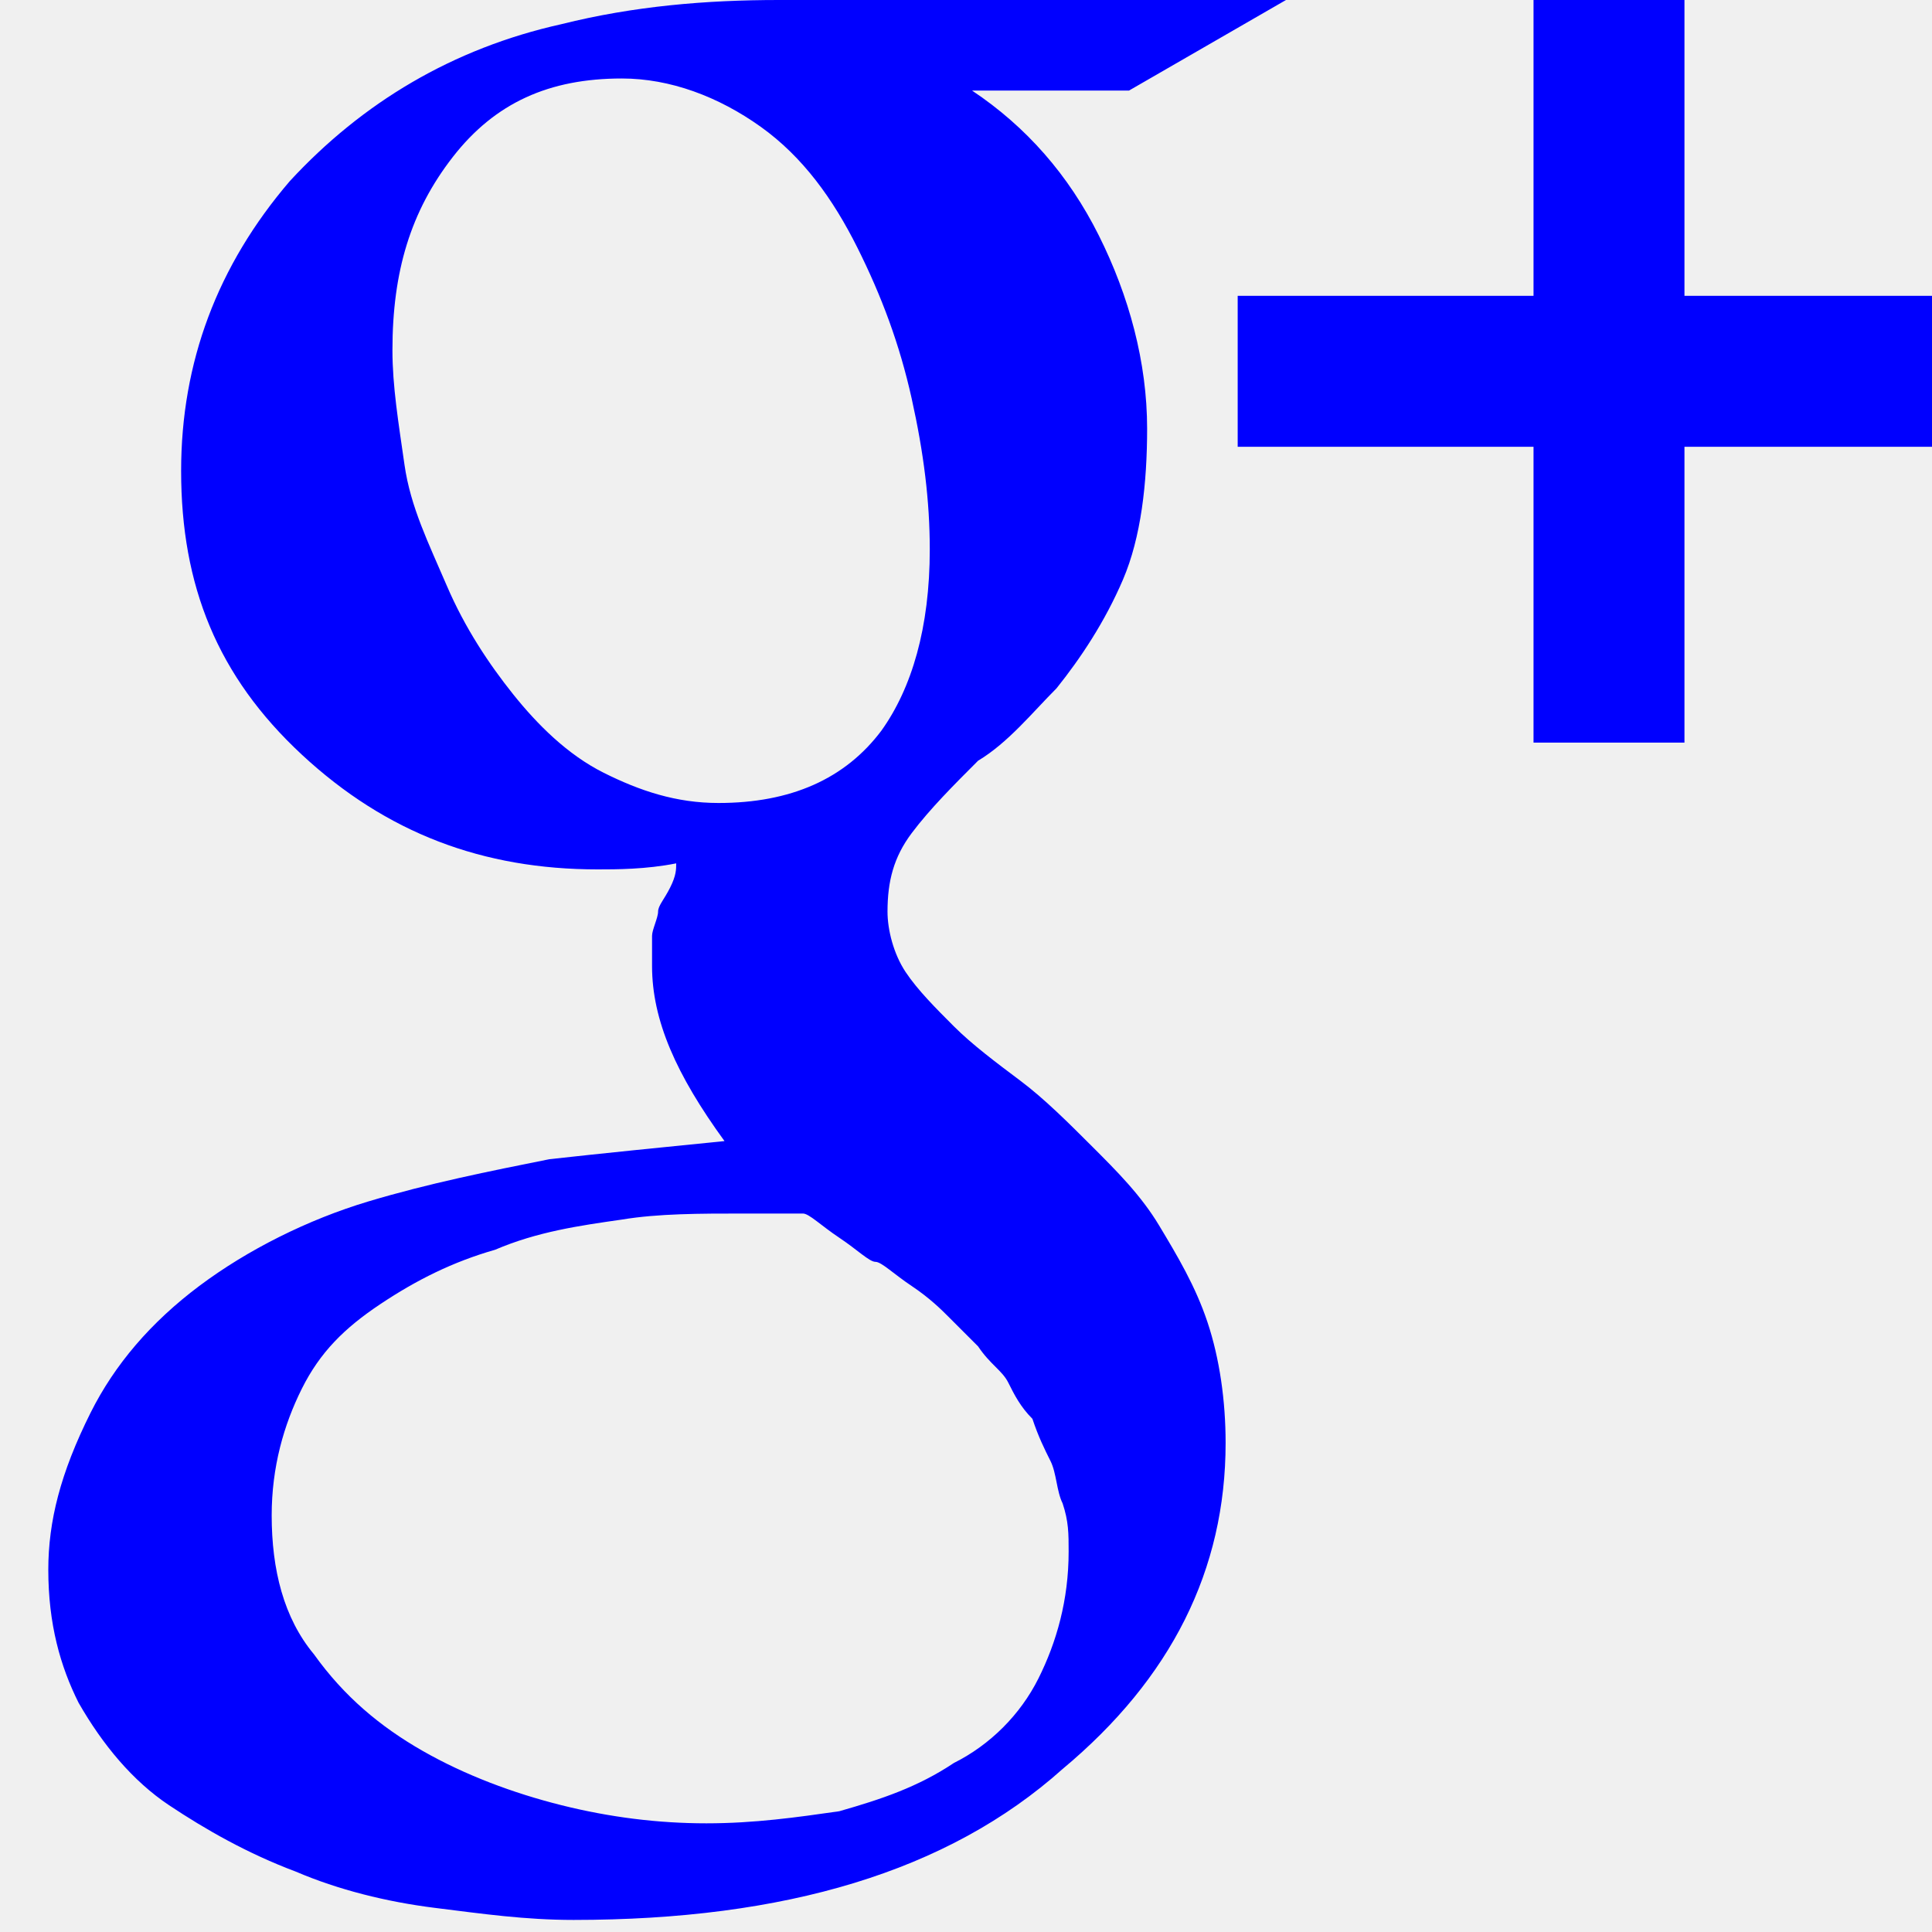
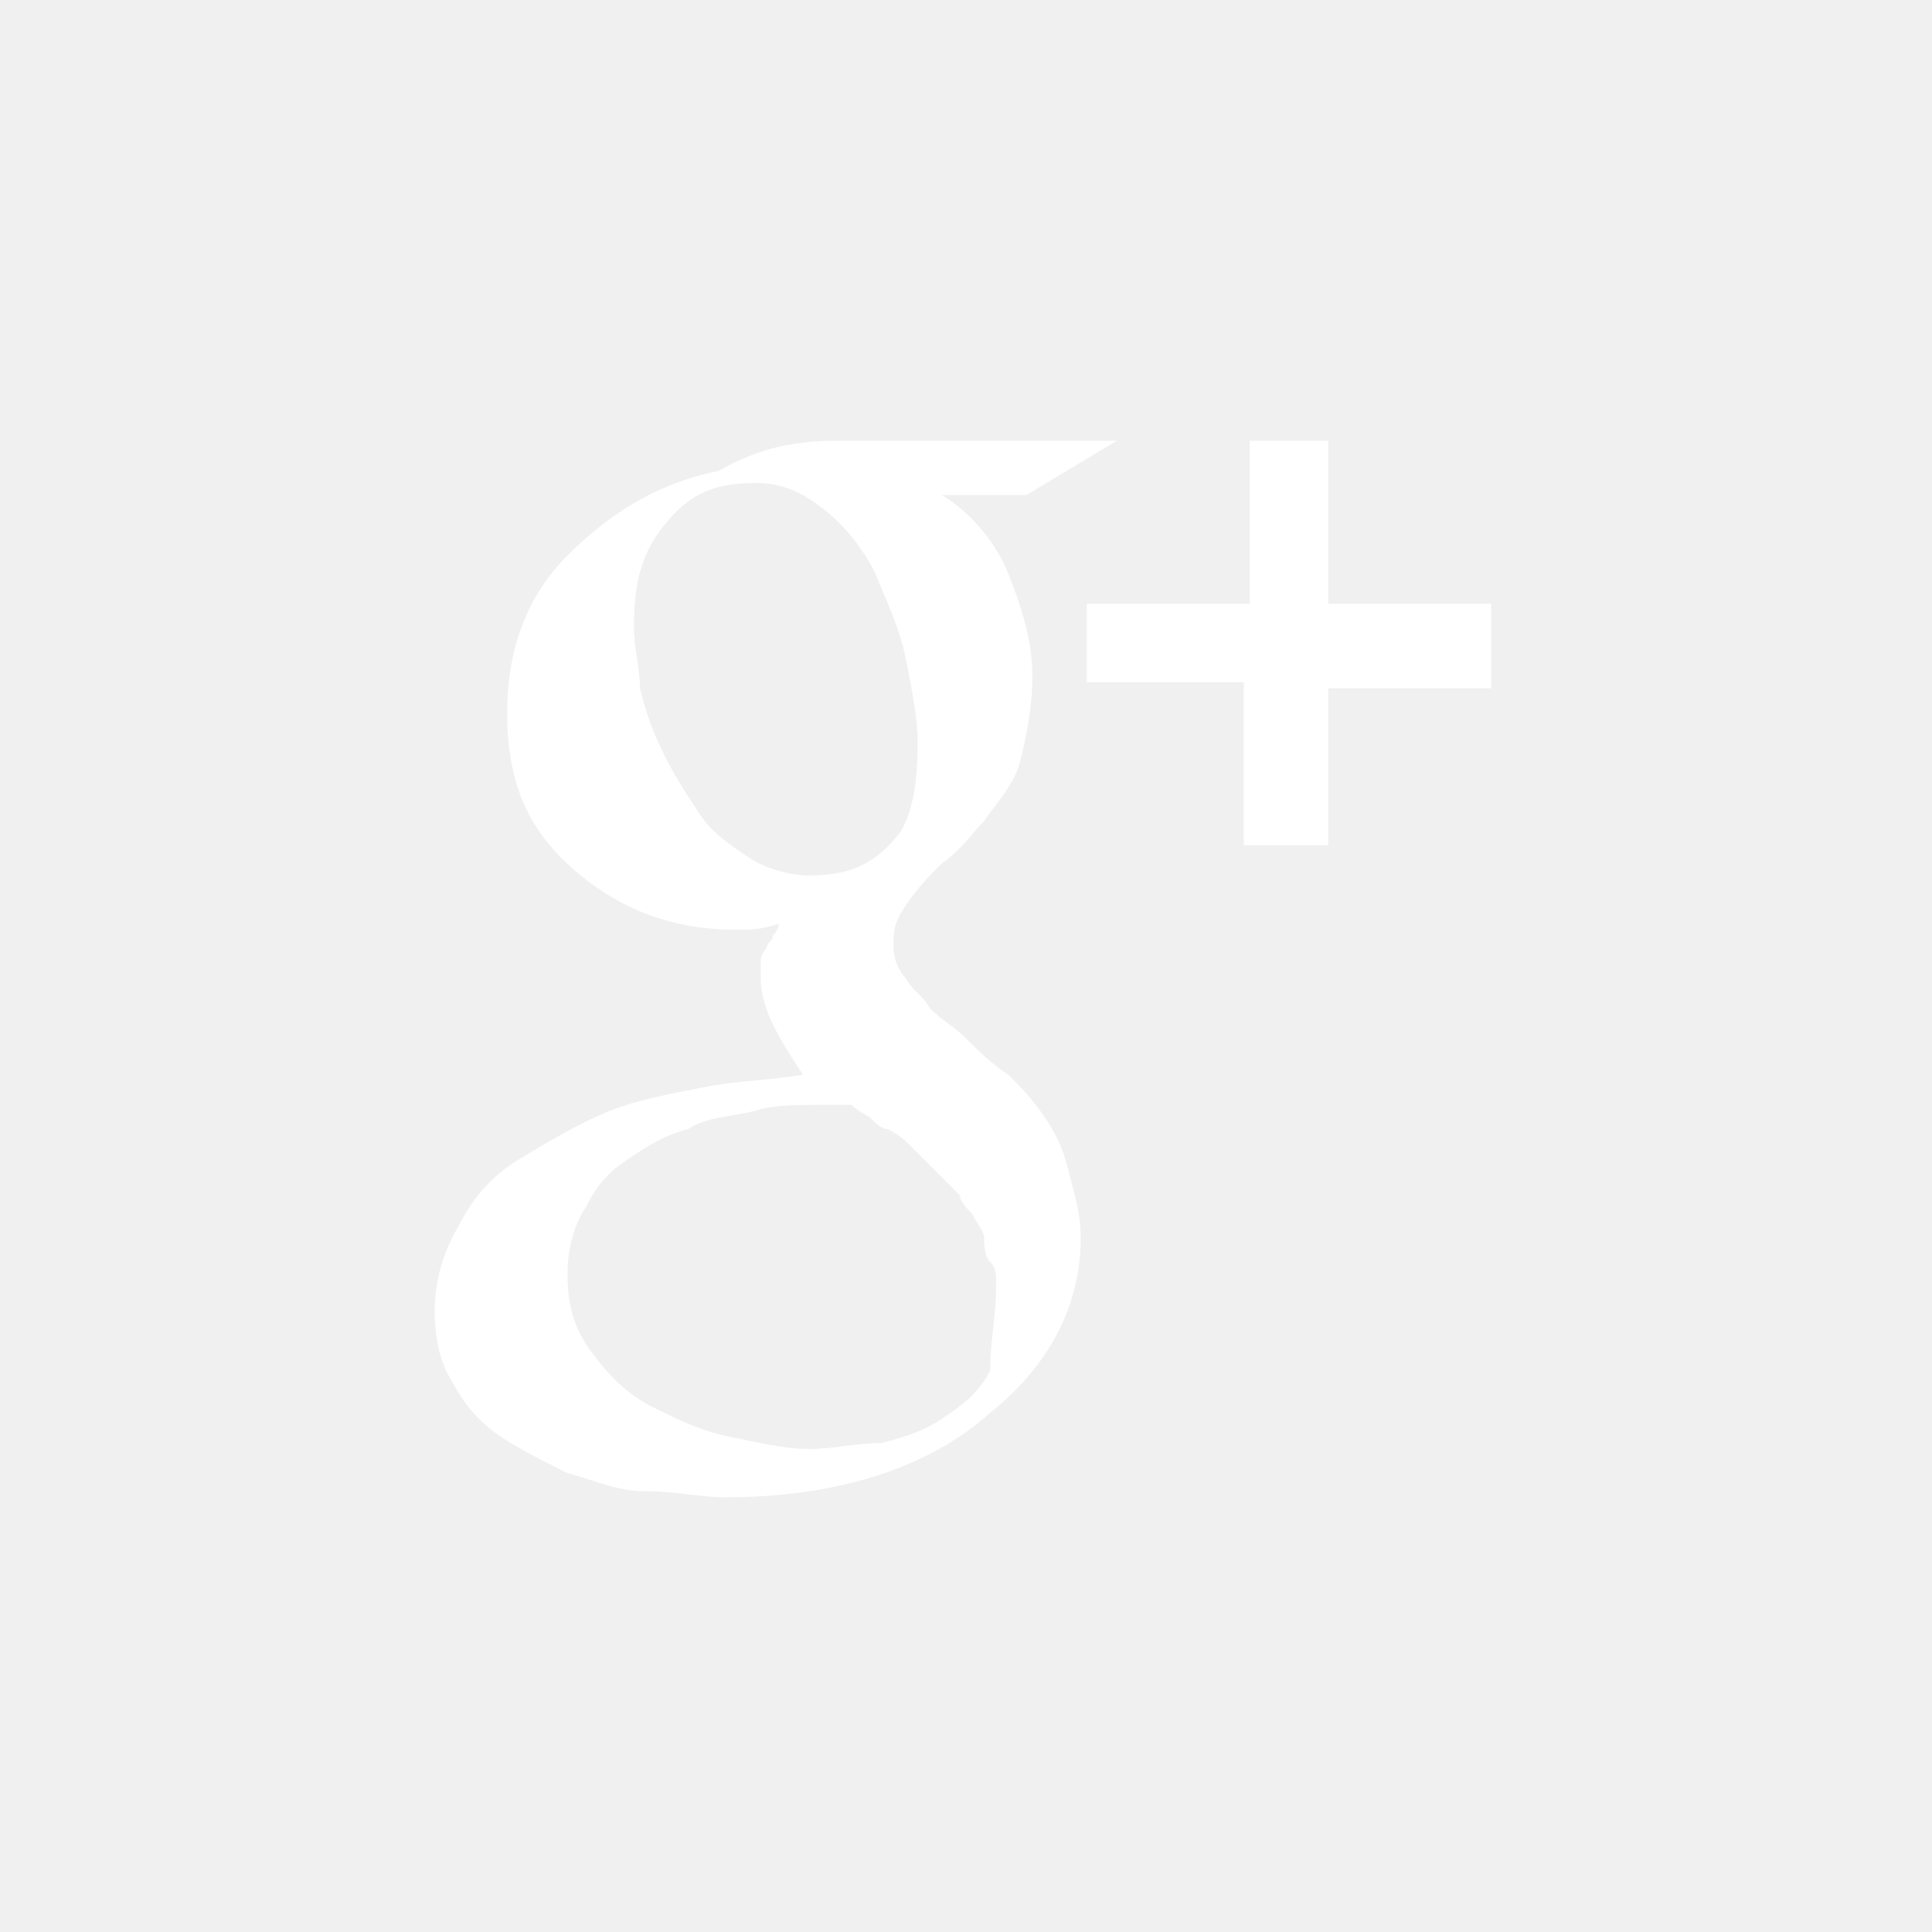
<svg xmlns="http://www.w3.org/2000/svg" viewBox="0 0 32 32">
-   <path fill="#00f" d="M17.7 25.7c0-.3 0-.5-.1-.8-.1-.2-.1-.5-.2-.7-.1-.2-.2-.4-.3-.7-.2-.2-.3-.4-.4-.6-.1-.2-.3-.3-.5-.6l-.5-.5c-.1-.1-.3-.3-.6-.5s-.5-.4-.6-.4-.3-.2-.6-.4-.5-.4-.6-.4h-1c-.7 0-1.4 0-2 .1-.7.1-1.4.2-2.1.5-.7.2-1.3.5-1.9.9s-1 .8-1.3 1.4c-.3.6-.5 1.3-.5 2.1 0 .9.2 1.7.7 2.3.5.7 1.1 1.2 1.8 1.6s1.5.7 2.3.9 1.6.3 2.4.3c.8 0 1.5-.1 2.2-.2.7-.2 1.3-.4 1.9-.8.6-.3 1.1-.8 1.4-1.4.3-.6.5-1.3.5-2.1zM15.4 9.1c0-.8-.1-1.6-.3-2.5-.2-.9-.5-1.7-.9-2.5s-.9-1.5-1.6-2c-.7-.5-1.5-.8-2.3-.8-1.2 0-2.1.4-2.8 1.3-.7.9-1 1.9-1 3.2 0 .6.1 1.2.2 1.9s.4 1.3.7 2c.3.7.7 1.3 1.1 1.8.4.5.9 1 1.5 1.3.6.3 1.2.5 1.9.5 1.2 0 2.1-.4 2.7-1.2.5-.7.8-1.7.8-3zM12.9 0h8.4l-2.6 1.5h-2.6c.9.6 1.6 1.4 2.1 2.4S19 6 19 7.1c0 .9-.1 1.8-.4 2.5-.3.7-.7 1.3-1.1 1.8-.4.4-.8.9-1.3 1.2-.4.4-.8.8-1.1 1.2-.3.4-.4.8-.4 1.3 0 .3.1.7.3 1 .2.3.5.6.8.9.3.3.7.6 1.1.9.4.3.8.7 1.2 1.1.4.4.8.8 1.1 1.3.3.5.6 1 .8 1.6.2.6.3 1.3.3 2 0 2.1-.9 3.9-2.7 5.4-1.9 1.7-4.6 2.5-8.1 2.5-.8 0-1.5-.1-2.3-.2-.8-.1-1.6-.3-2.3-.6-.8-.3-1.5-.7-2.1-1.1-.6-.4-1.1-1-1.5-1.7C1 27.6.8 26.9.8 26c0-.8.2-1.6.7-2.6.4-.8 1-1.5 1.8-2.1.8-.6 1.8-1.1 2.8-1.4 1-.3 2-.5 3-.7.9-.1 1.9-.2 2.9-.3-.8-1.1-1.2-2-1.2-2.9v-.5c0-.1.1-.3.1-.4 0-.1.1-.2.2-.4s.1-.3.1-.4c-.5.1-1 .1-1.3.1-1.9 0-3.5-.6-4.9-1.9-1.4-1.3-2-2.8-2-4.7C3 6 3.6 4.4 4.8 3 6 1.7 7.5.8 9.3.4c1.2-.3 2.4-.4 3.6-.4zm19.9 4.9v2.5h-4.9v4.9h-2.5V7.4h-4.9V4.9h4.9V0h2.5v4.9h4.9z" />
+   <path d="M16.5 21.3c0-.2 0-.3-.1-.4-.1-.1-.1-.3-.1-.4s-.1-.2-.2-.4c-.1-.1-.2-.2-.2-.3l-.3-.3-.3-.3-.3-.3c-.1-.1-.3-.2-.3-.2-.1 0-.2-.1-.3-.2-.2-.1-.3-.2-.3-.2h-.5c-.4 0-.8 0-1.1.1-.4.1-.8.1-1.1.3-.4.1-.7.3-1 .5-.3.2-.5.4-.7.8-.2.3-.3.7-.3 1.1 0 .5.1.9.4 1.3.3.4.6.7 1 .9.4.2.8.4 1.3.5s.9.2 1.3.2.8-.1 1.2-.1c.4-.1.7-.2 1-.4.3-.2.6-.4.8-.8 0-.5.1-.9.1-1.4zm-1.3-9c0-.4-.1-.9-.2-1.4-.1-.5-.3-.9-.5-1.4-.2-.4-.5-.8-.9-1.1s-.7-.4-1.1-.4c-.7 0-1.1.2-1.5.7-.4.5-.5 1-.5 1.7 0 .3.1.7.1 1 .1.4.2.7.4 1.1.2.4.4.7.6 1 .2.3.5.5.8.7s.7.3 1 .3c.7 0 1.1-.2 1.5-.7.2-.3.3-.8.3-1.5zm-1.3-5h4.6l-1.5.9h-1.4c.5.3.9.8 1.1 1.3s.4 1.1.4 1.7c0 .5-.1 1-.2 1.4s-.4.7-.6 1c-.2.2-.4.5-.7.7-.2.2-.4.4-.6.7s-.2.4-.2.7c0 .2.1.4.2.5.1.2.3.3.4.5.2.2.4.3.6.5.2.2.4.4.7.6.2.2.4.4.6.7.2.3.3.5.4.9s.2.7.2 1.1c0 1.1-.5 2.1-1.5 2.9-1 .9-2.5 1.4-4.4 1.4-.4 0-.8-.1-1.3-.1s-.9-.2-1.3-.3c-.4-.2-.8-.4-1.1-.6-.3-.2-.6-.5-.8-.9-.2-.3-.3-.7-.3-1.2 0-.4.1-.9.4-1.4.2-.4.5-.8 1-1.1s1-.6 1.5-.8 1.1-.3 1.6-.4c.5-.1 1-.1 1.6-.2-.4-.6-.7-1.1-.7-1.6v-.3c0-.1.1-.2.1-.2 0-.1.1-.1.1-.2.1-.1.1-.2.1-.2-.3.1-.5.1-.7.1-1 0-1.9-.3-2.7-1-.8-.7-1.1-1.5-1.1-2.6 0-1 .3-1.9 1-2.6.7-.7 1.5-1.2 2.5-1.4.7-.4 1.3-.5 2-.5zM24.7 10v1.4H22V14h-1.4v-2.7H18V10h2.7V7.3H22V10h2.7z" fill="#fff" />
</svg>
